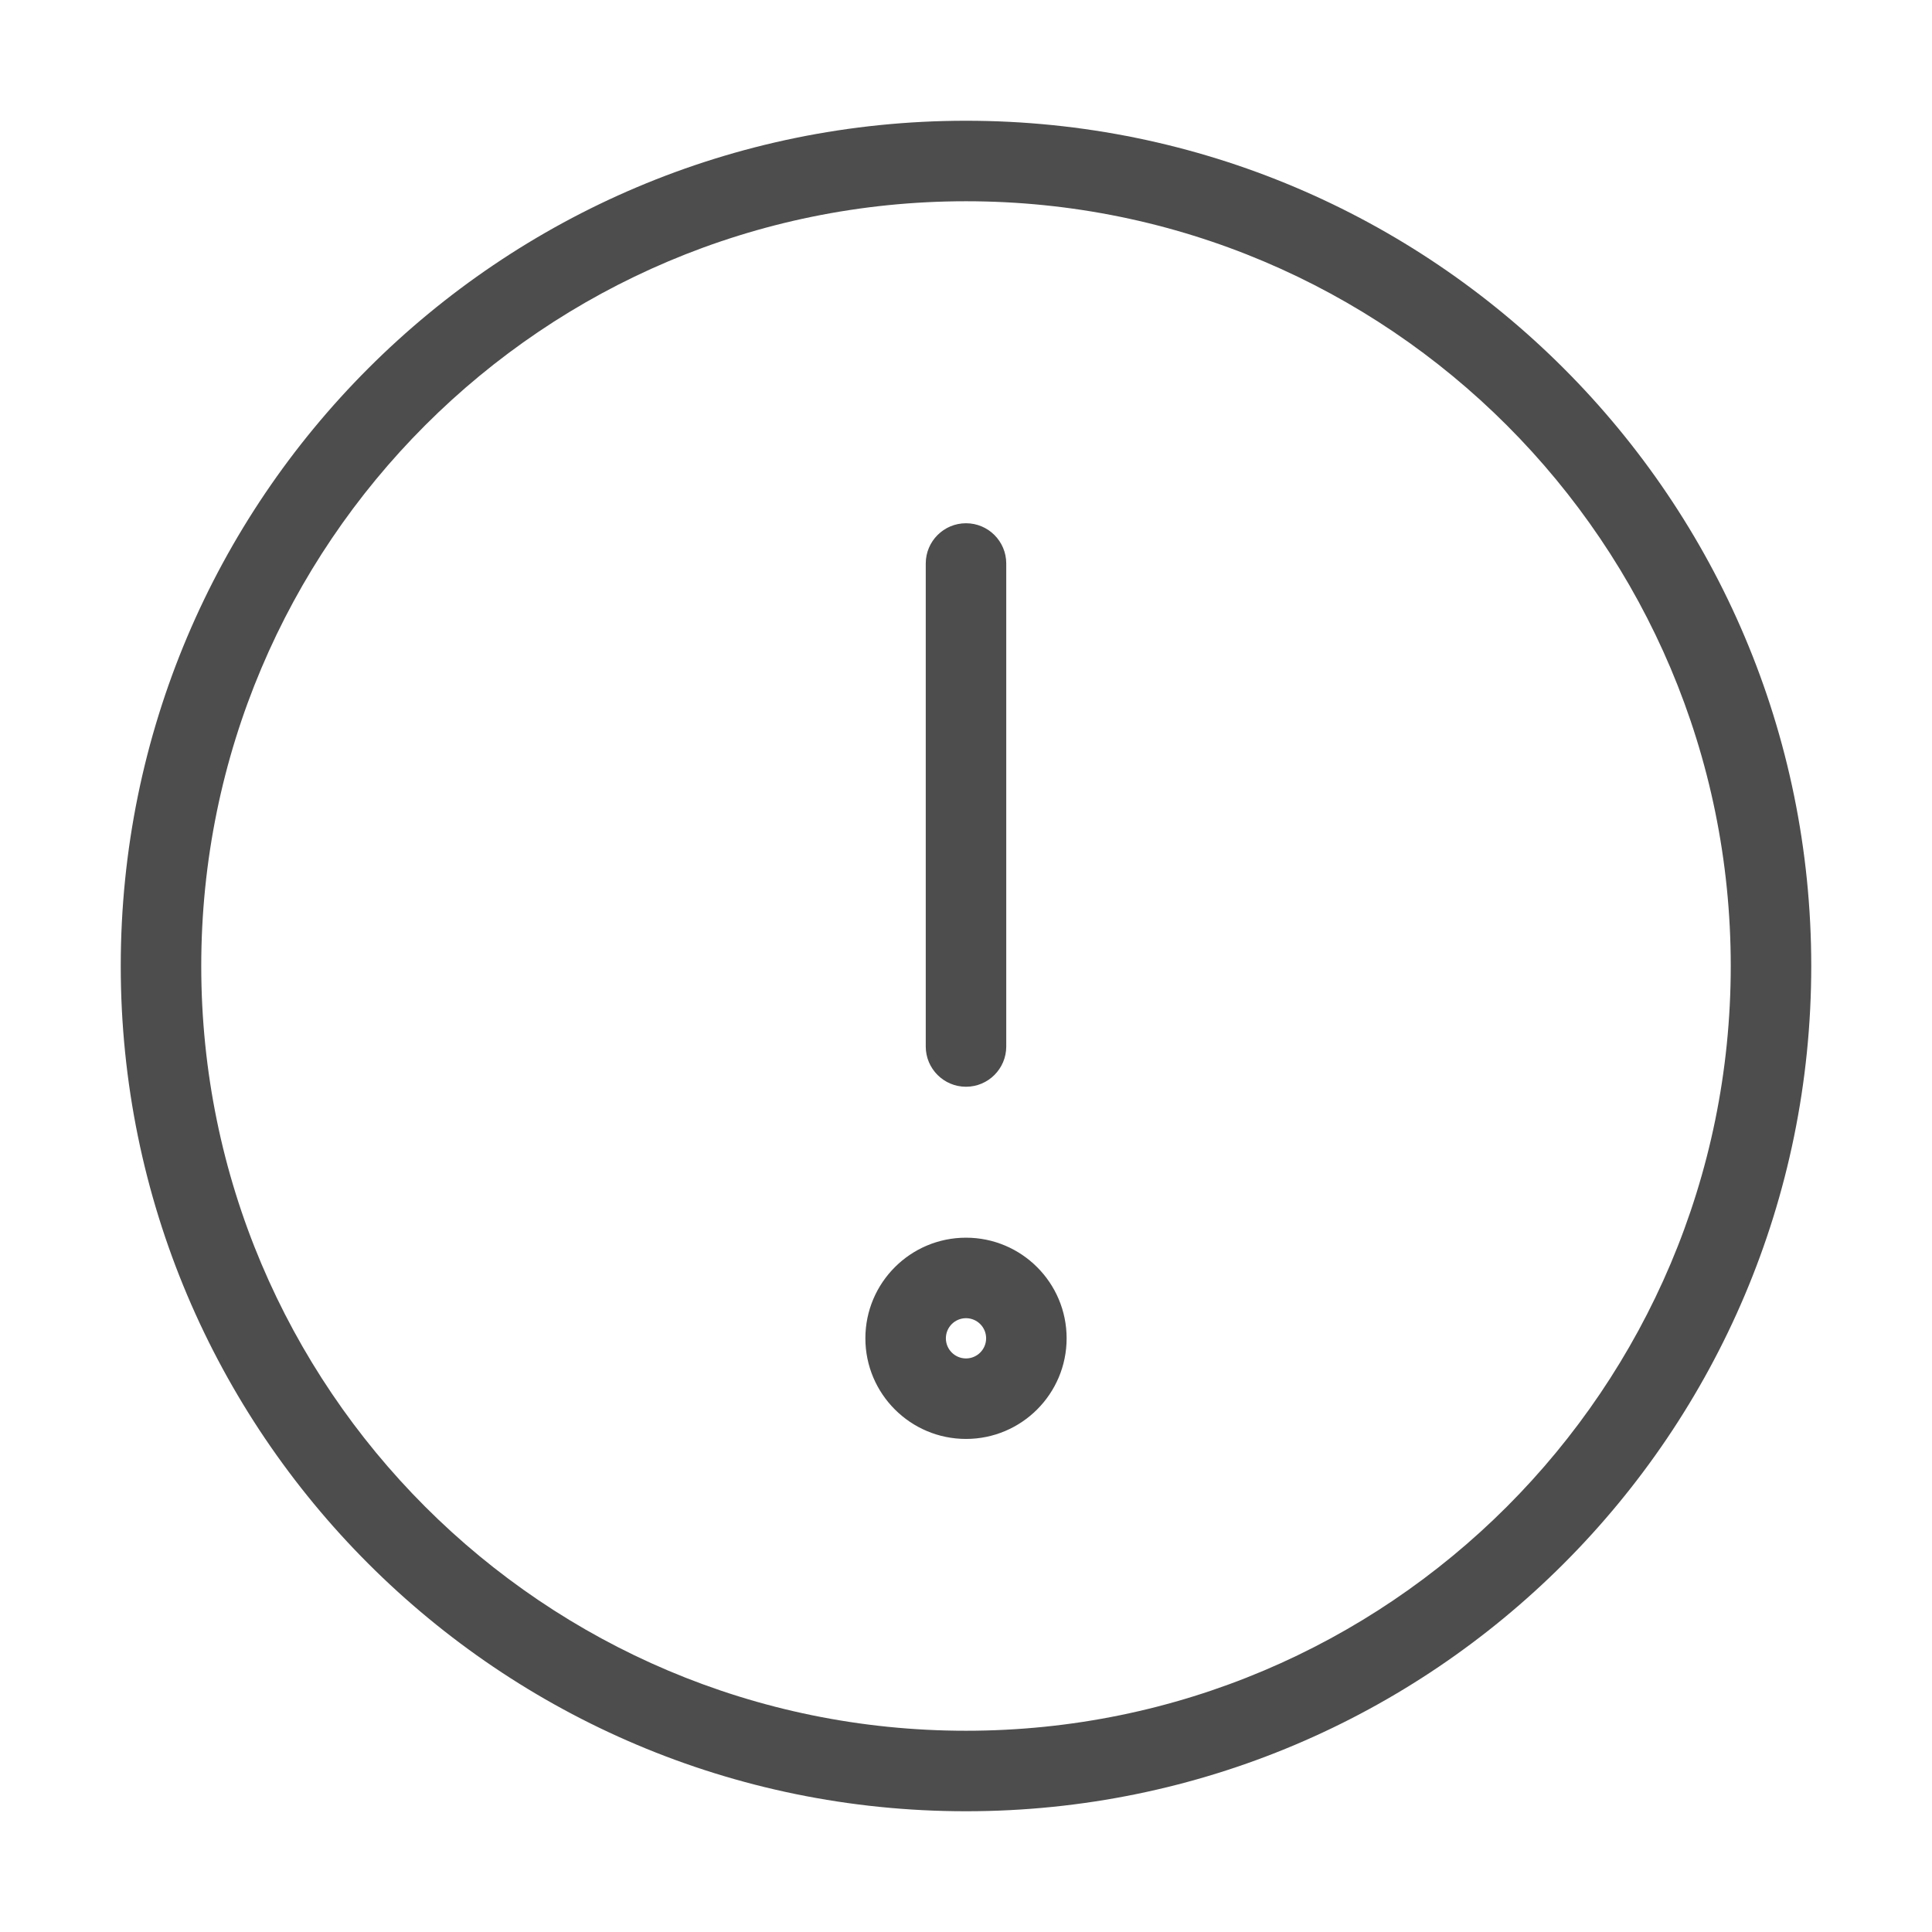
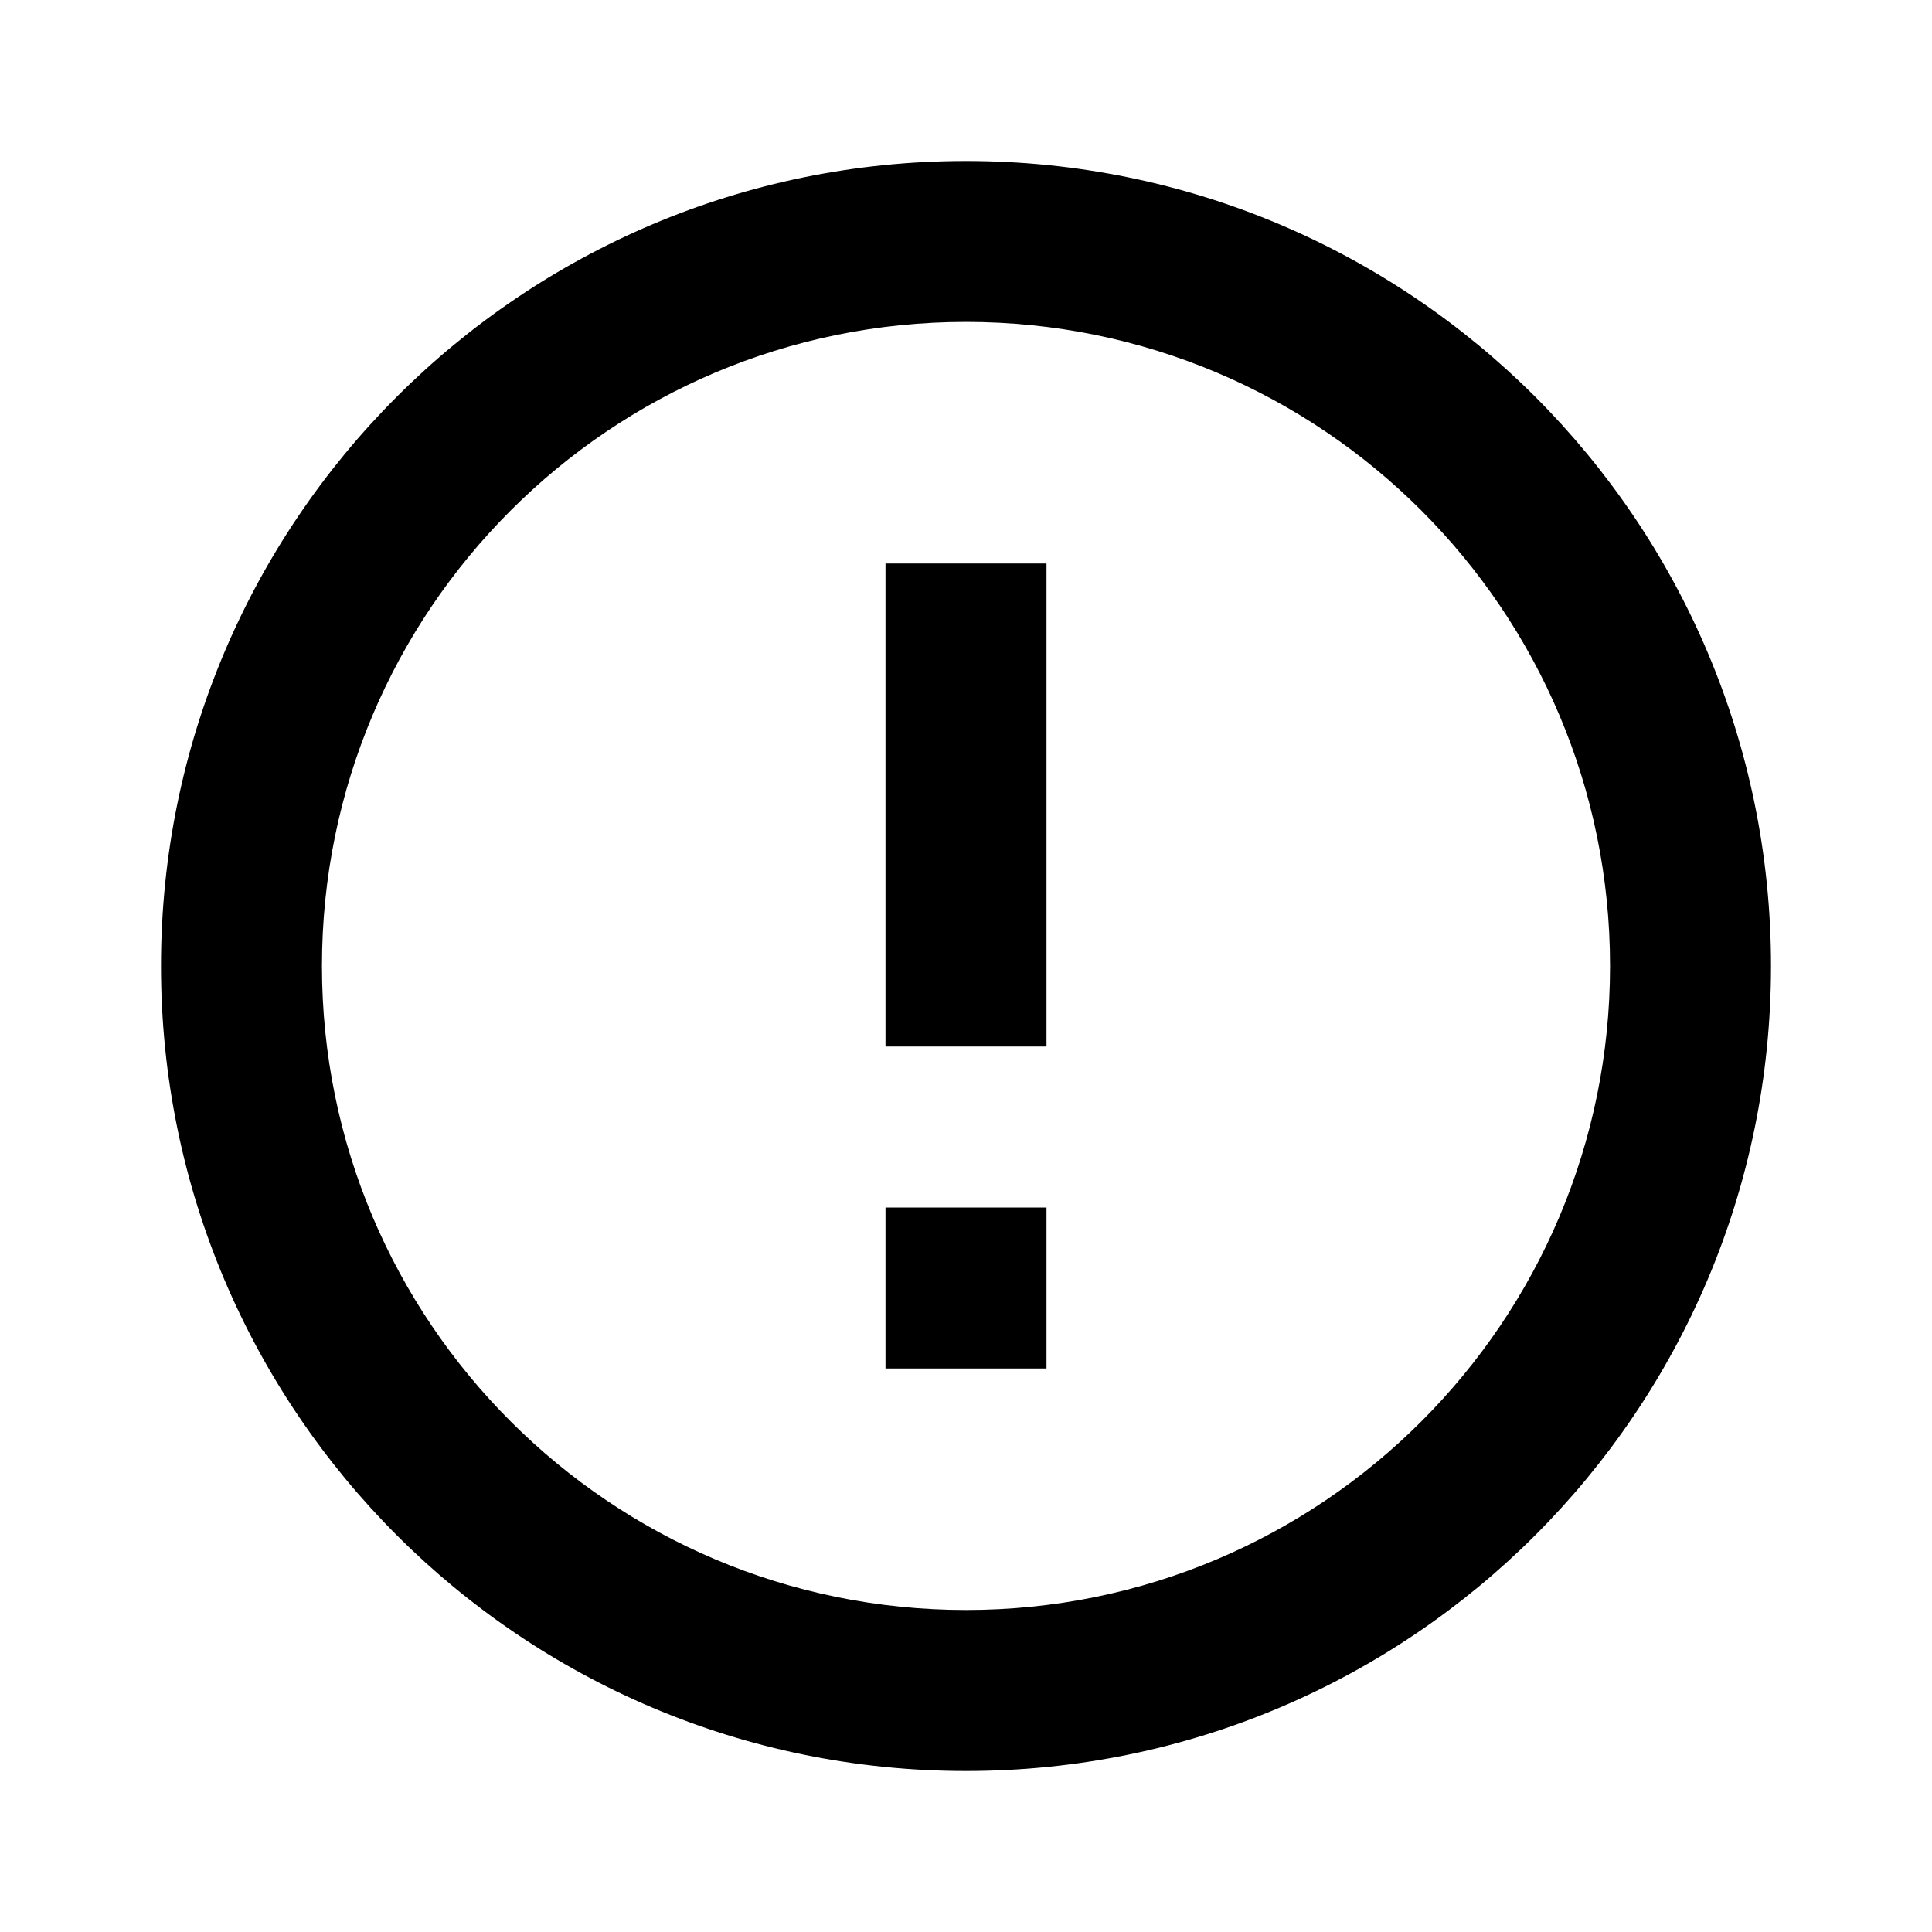
- <svg xmlns="http://www.w3.org/2000/svg" width="24" height="24" viewBox="0 0 24 24" fill="none">
-   <path d="M11.5 13C11.5 13.276 11.724 13.5 12 13.5C12.276 13.5 12.5 13.276 12.5 13H11.5ZM12.5 7C12.5 6.724 12.276 6.5 12 6.5C11.724 6.5 11.5 6.724 11.5 7H12.5ZM21.5 12C21.5 17.247 17.247 21.5 12 21.5V22.5C17.799 22.5 22.5 17.799 22.5 12H21.5ZM12 21.5C6.753 21.5 2.5 17.247 2.5 12H1.5C1.5 17.799 6.201 22.5 12 22.5V21.5ZM2.5 12C2.5 6.753 6.753 2.5 12 2.5V1.5C6.201 1.5 1.5 6.201 1.5 12H2.5ZM12 2.5C17.247 2.5 21.5 6.753 21.5 12H22.5C22.5 6.201 17.799 1.5 12 1.5V2.5ZM12.5 13V7H11.5V13H12.5ZM12.25 16.625C12.25 16.763 12.138 16.875 12 16.875V17.875C12.69 17.875 13.25 17.315 13.25 16.625H12.25ZM12 16.875C11.862 16.875 11.75 16.763 11.75 16.625H10.75C10.75 17.315 11.31 17.875 12 17.875V16.875ZM11.75 16.625C11.75 16.487 11.862 16.375 12 16.375V15.375C11.31 15.375 10.75 15.935 10.75 16.625H11.75ZM12 16.375C12.138 16.375 12.25 16.487 12.25 16.625H13.25C13.25 15.935 12.69 15.375 12 15.375V16.375Z" fill="#4D4D4D" />
+ <svg xmlns="http://www.w3.org/2000/svg" fill="none" viewBox="0 0 24 24">
+   <g clip-path="url(#a)">
+     <path fill="currentColor" d="M12 22C6.477 22 2 17.523 2 12S6.477 2 12 2s10 4.477 10 10-4.477 10-10 10m0-2a8 8 0 1 0 0-16.001A8 8 0 0 0 12 20m-1-5h2v2h-2zm0-8h2v6h-2z" />
+   </g>
+   <defs>
+     <clipPath id="a">
+       <path fill="currentColor" d="M0 0h24v24H0z" />
+     </clipPath>
+   </defs>
</svg>
